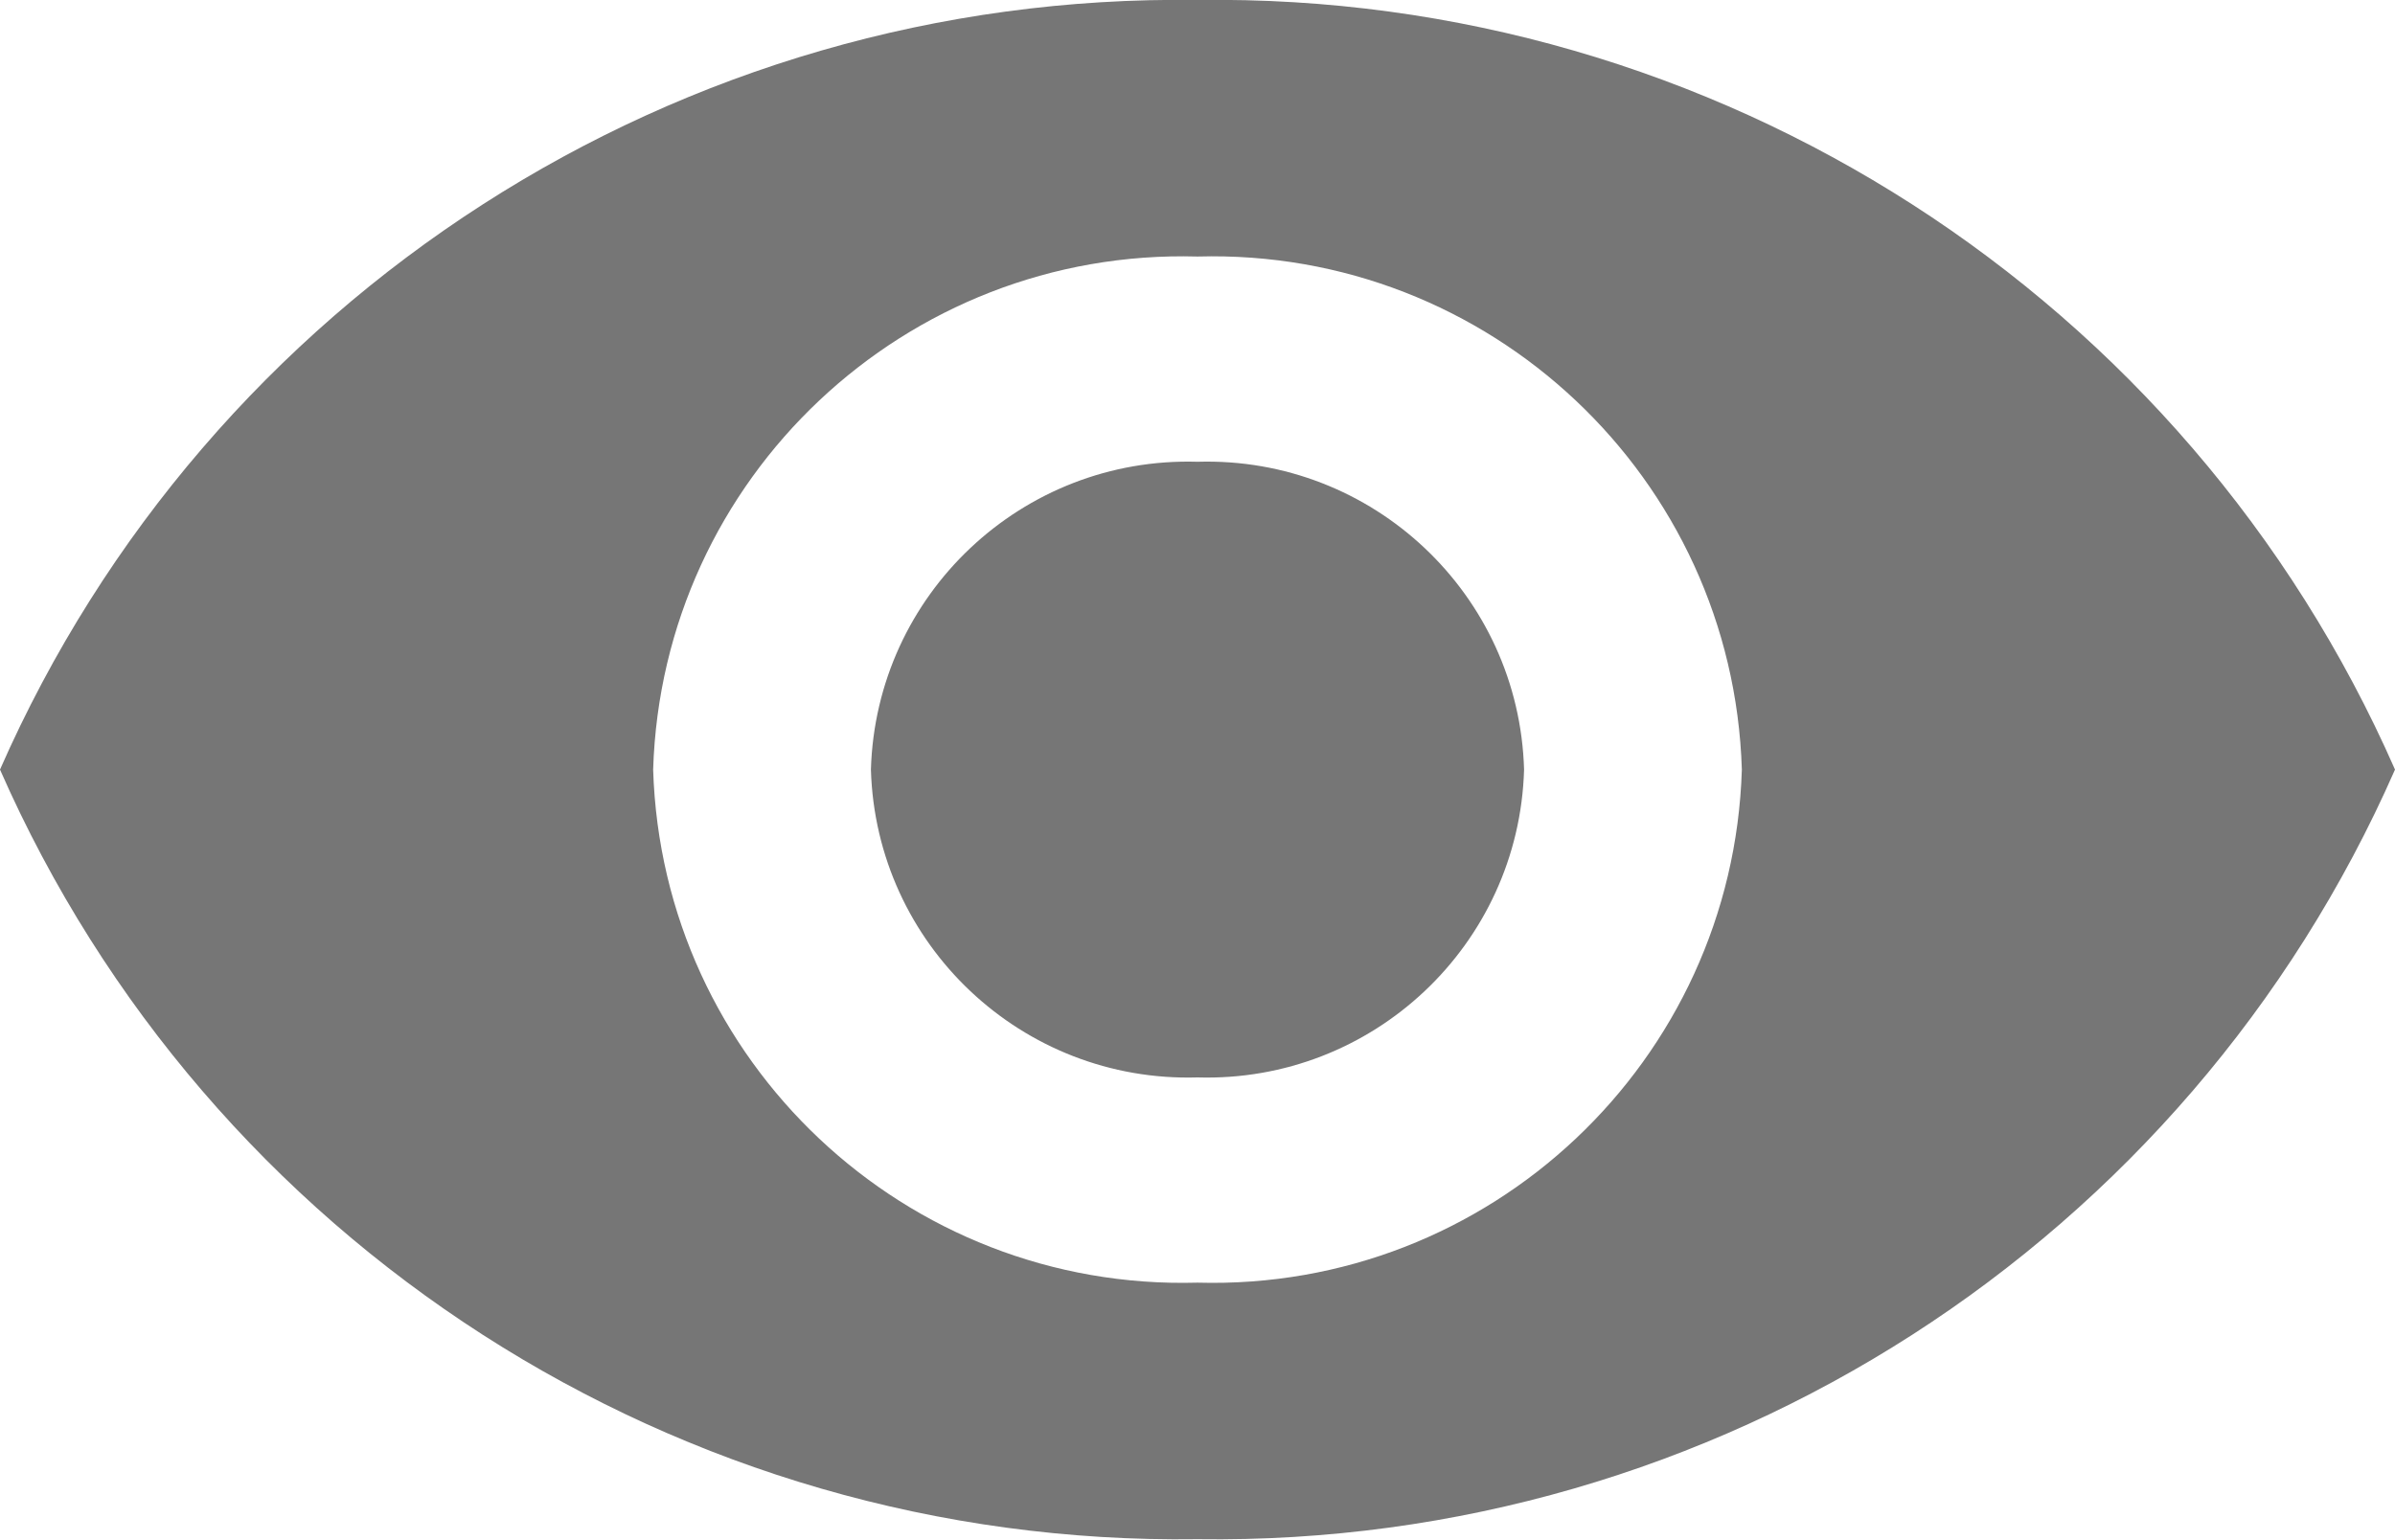
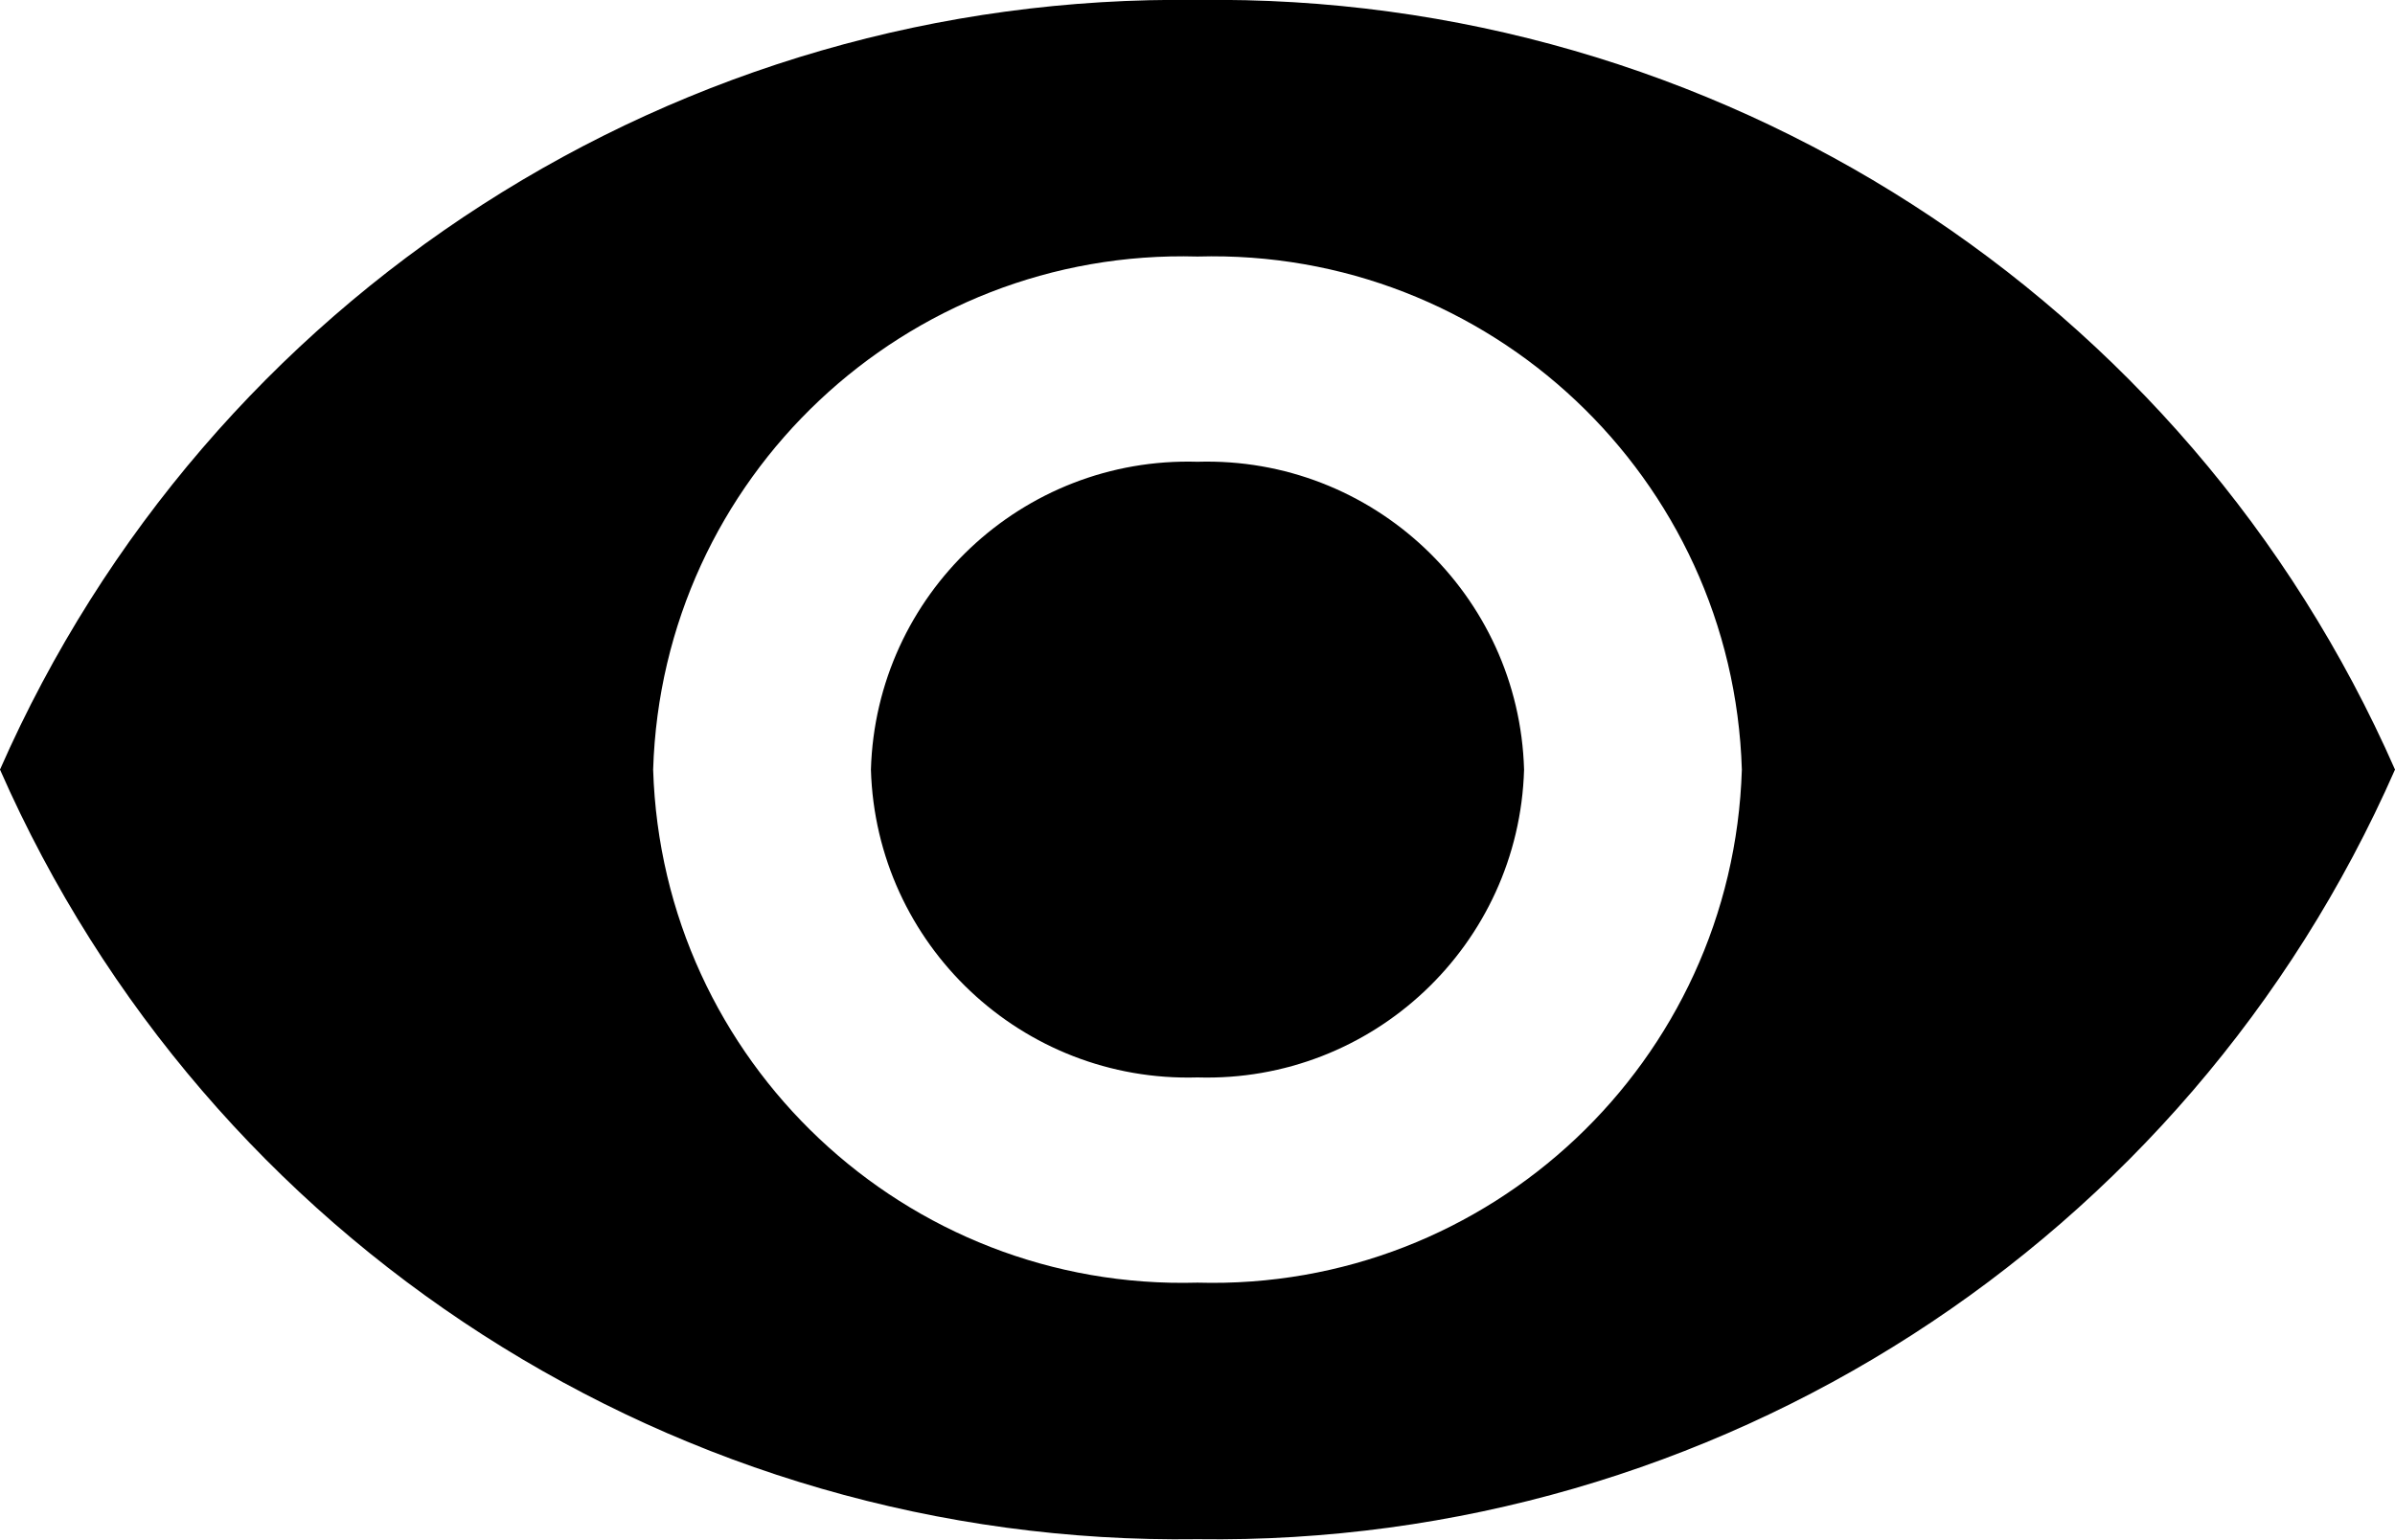
<svg xmlns="http://www.w3.org/2000/svg" width="28" height="18" viewBox="0 0 28 18">
-   <path id="패스_151" data-name="패스 151" d="M15,4A15.061,15.061,0,0,0,1,13a15.061,15.061,0,0,0,14,9,15.061,15.061,0,0,0,14-9A15.061,15.061,0,0,0,15,4Zm0,15a6.192,6.192,0,0,1-6.364-6A6.192,6.192,0,0,1,15,7a6.192,6.192,0,0,1,6.364,6A6.192,6.192,0,0,1,15,19Zm0-9.6A3.709,3.709,0,0,0,11.182,13,3.709,3.709,0,0,0,15,16.6,3.709,3.709,0,0,0,18.818,13,3.709,3.709,0,0,0,15,9.4Z" transform="translate(-1 -4)" fill="#767676" />
+   <path id="패스_151" data-name="패스 151" d="M15,4A15.061,15.061,0,0,0,1,13a15.061,15.061,0,0,0,14,9,15.061,15.061,0,0,0,14-9A15.061,15.061,0,0,0,15,4Zm0,15a6.192,6.192,0,0,1-6.364-6A6.192,6.192,0,0,1,15,7a6.192,6.192,0,0,1,6.364,6A6.192,6.192,0,0,1,15,19Zm0-9.6A3.709,3.709,0,0,0,11.182,13,3.709,3.709,0,0,0,15,16.6,3.709,3.709,0,0,0,18.818,13,3.709,3.709,0,0,0,15,9.4Z" transform="translate(-1 -4)" />
</svg>
